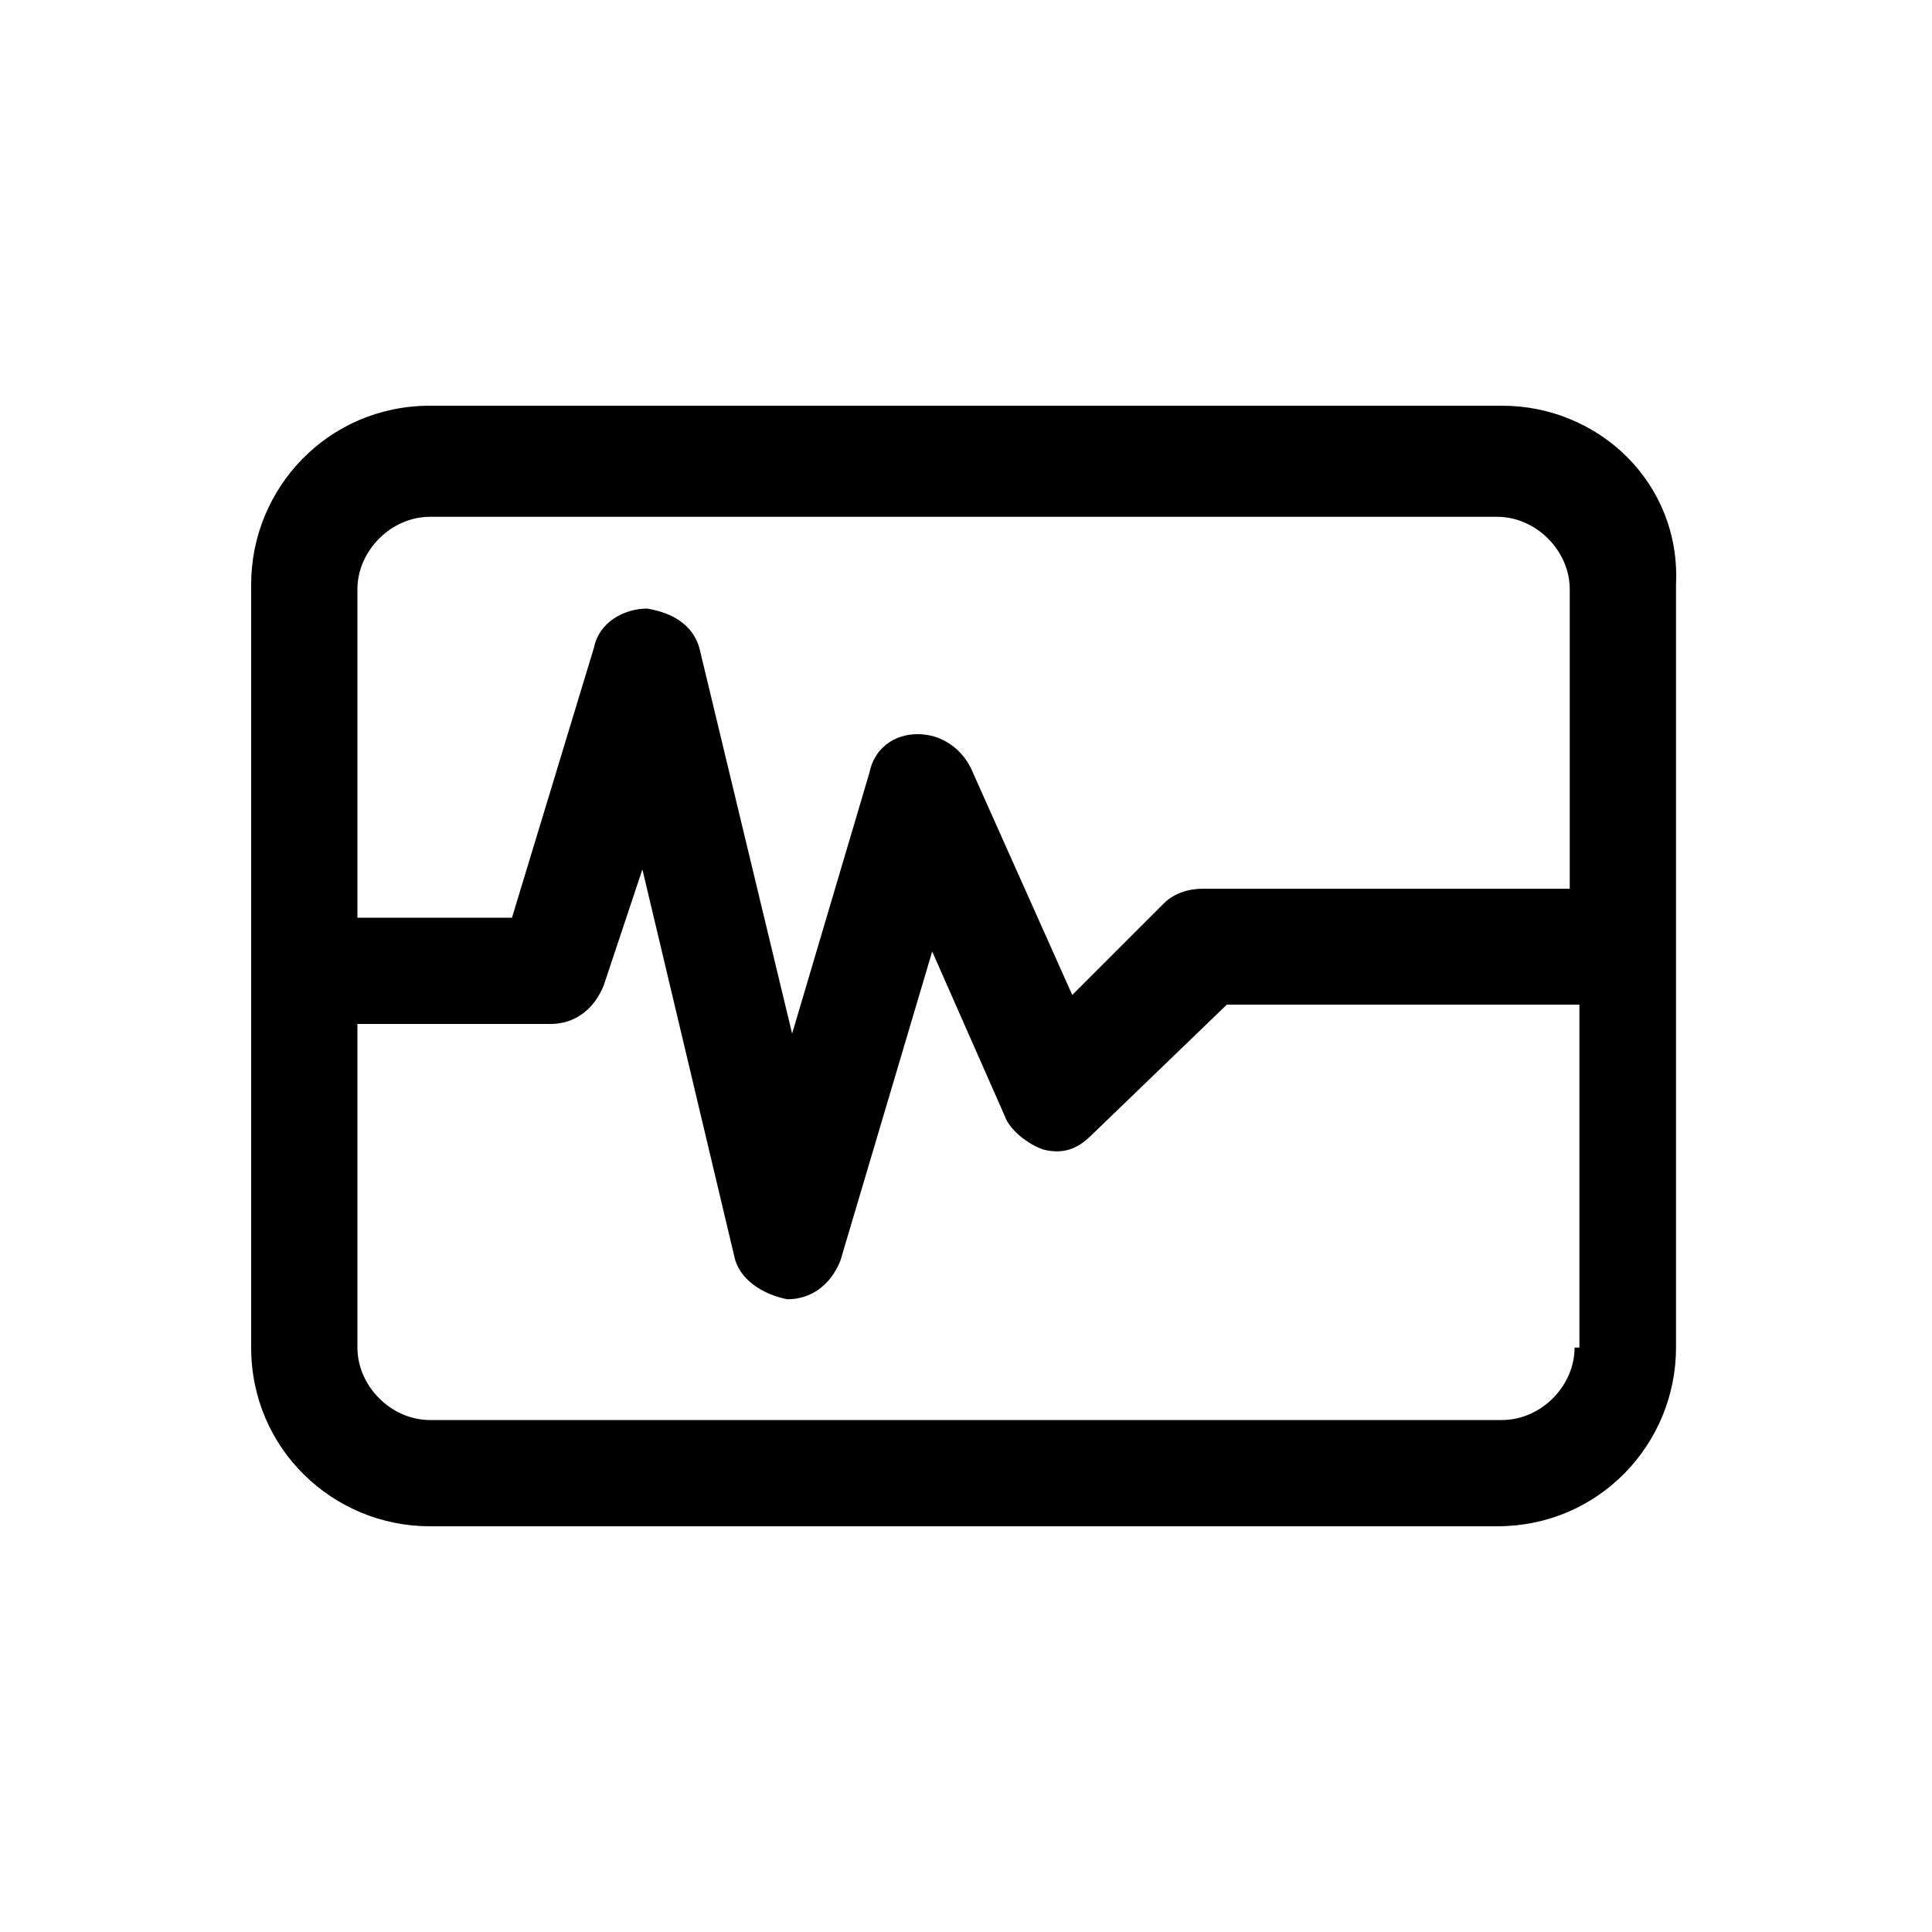
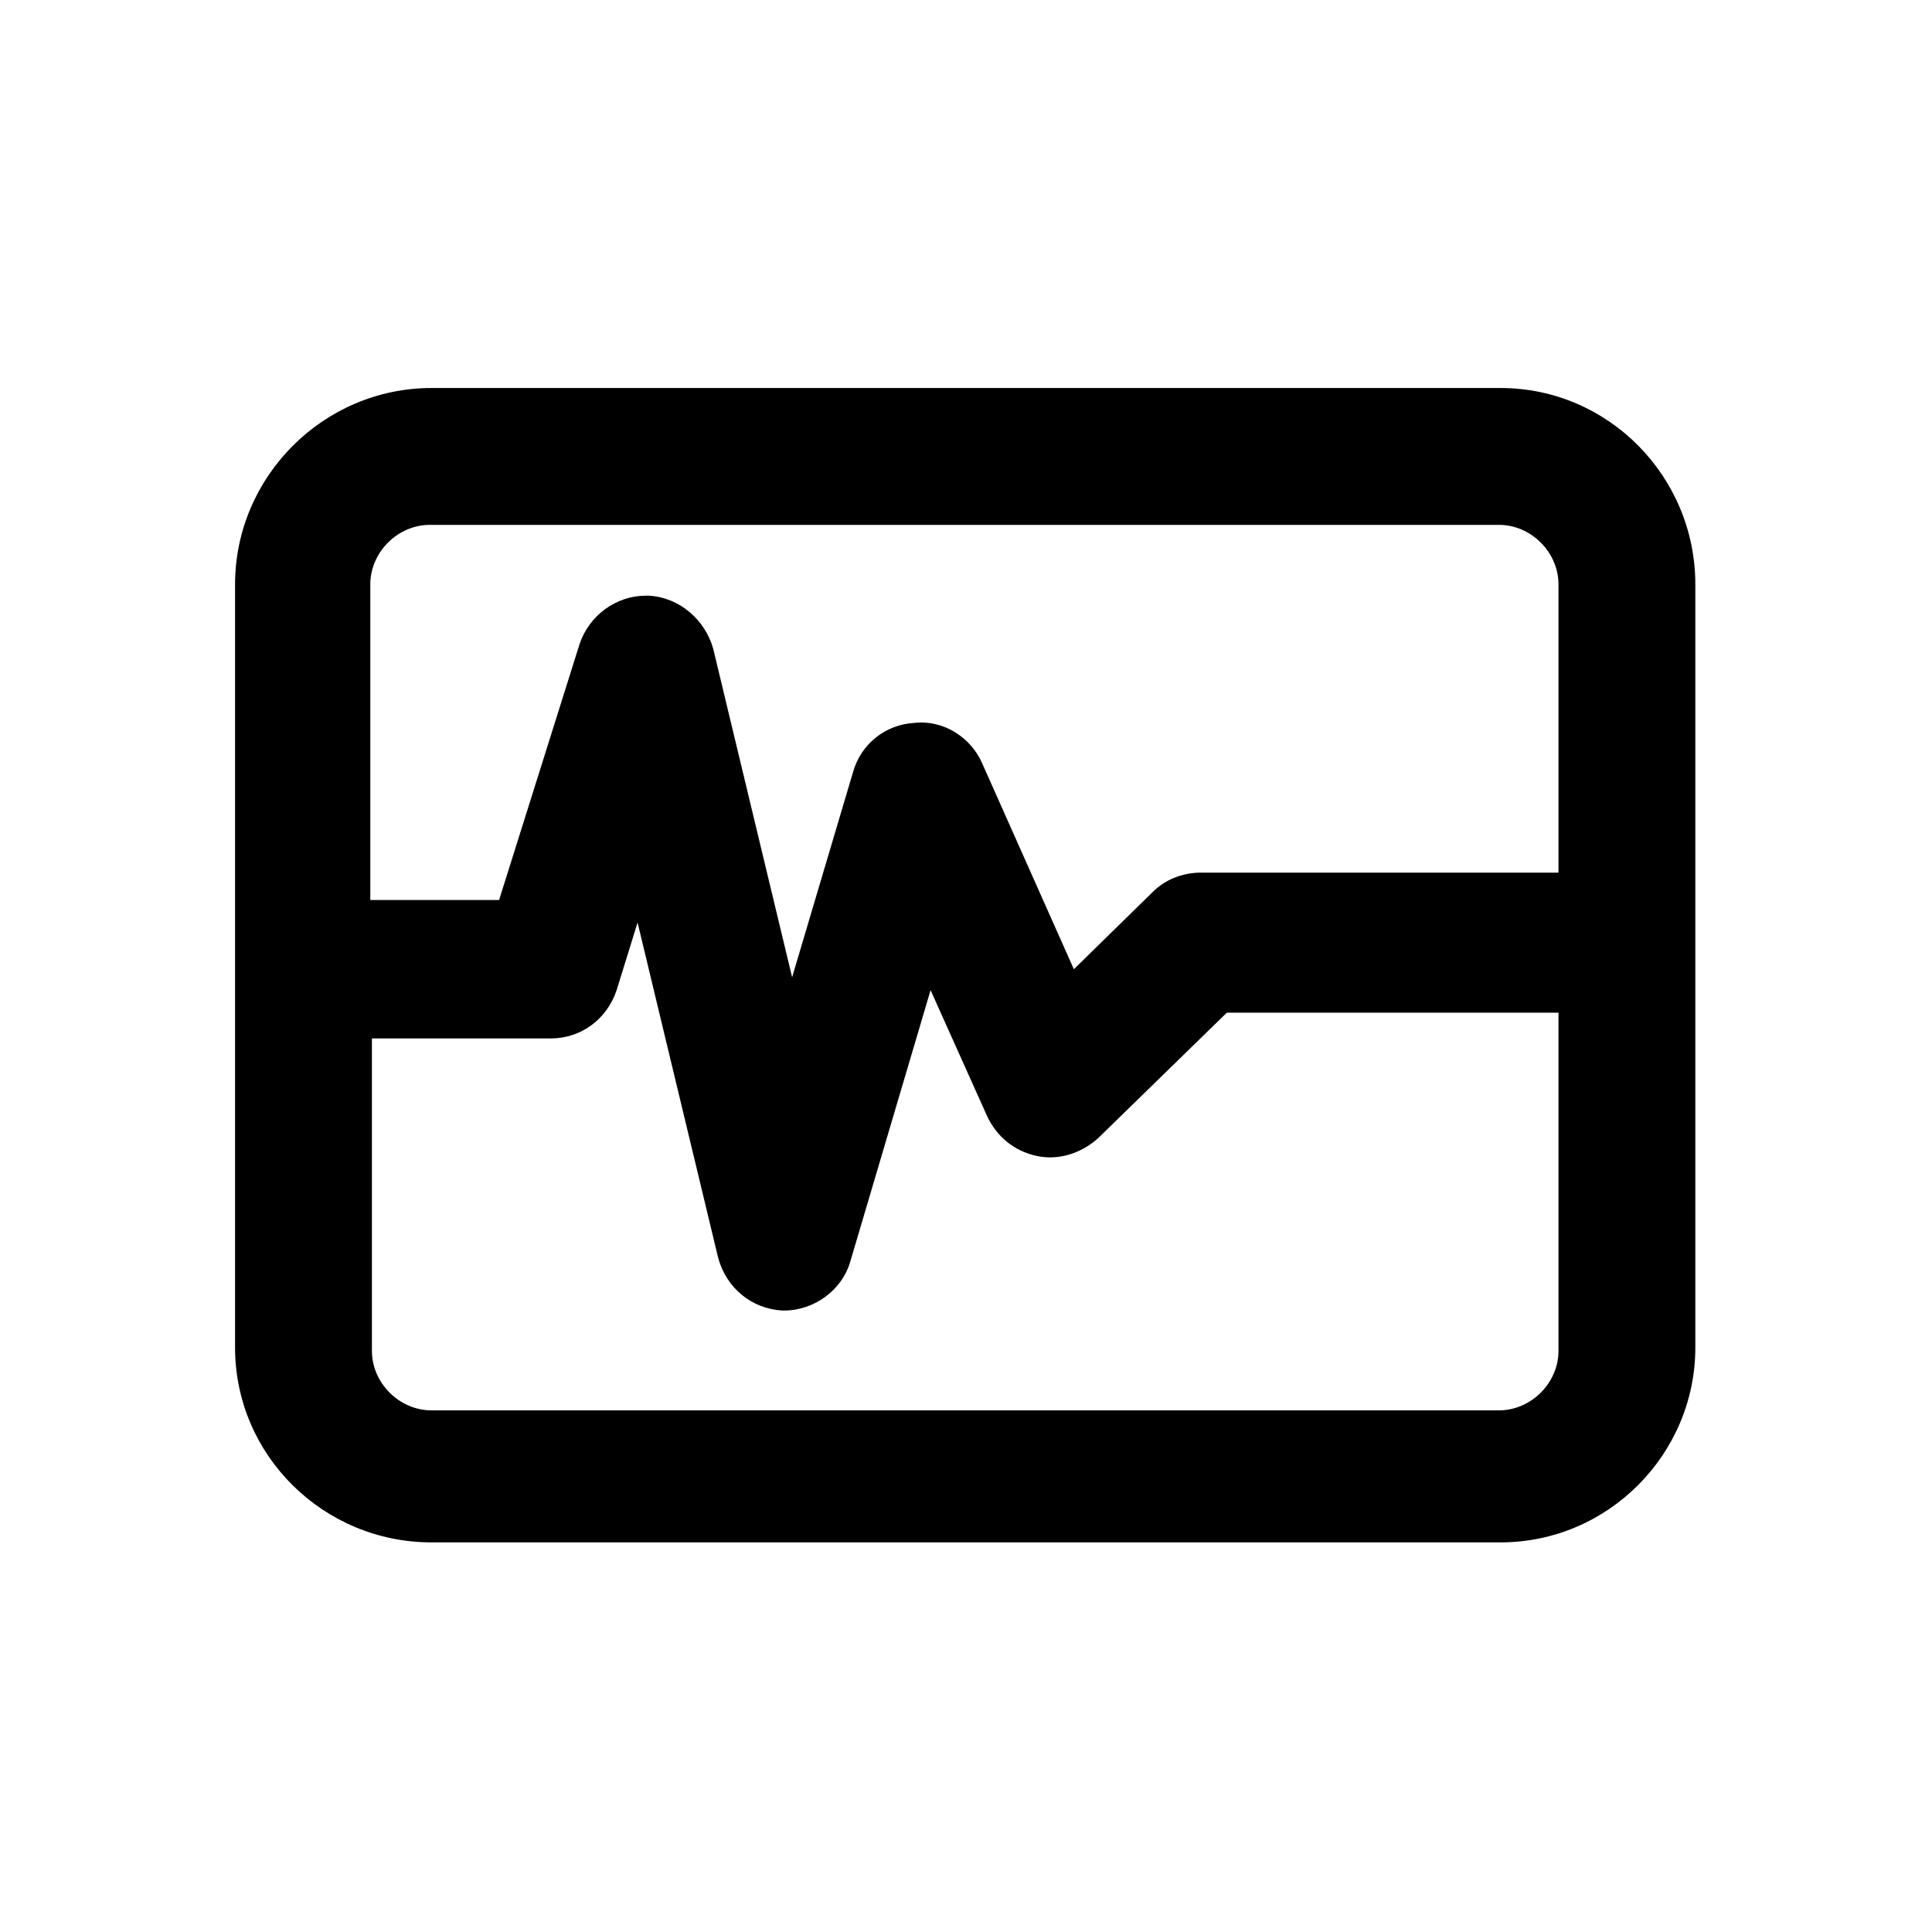
- <svg xmlns="http://www.w3.org/2000/svg" version="1.1" x="0px" y="0px" viewBox="0 0 40 40" style="enable-background:new 0 0 40 40;" xml:space="preserve">
-   <g id="BG">
- </g>
-   <g id="Utilities-system-monitor">
-     <path d="M31.1,8.4H8.9c-2.1,0-3.7,1.7-3.7,3.7v15.8c0,2.1,1.7,3.7,3.7,3.7h22.1c2.1,0,3.7-1.7,3.7-3.7V12.1   C34.8,10,33.1,8.4,31.1,8.4z M32.6,27.9c0,0.8-0.7,1.5-1.5,1.5H8.9c-0.8,0-1.5-0.7-1.5-1.5v-6.7h4c0.5,0,0.9-0.3,1.1-0.8l0.8-2.4   l1.9,8c0.1,0.5,0.6,0.8,1.1,0.9c0,0,0,0,0,0c0.5,0,0.9-0.3,1.1-0.8l1.9-6.4l1.5,3.4c0.1,0.3,0.5,0.6,0.8,0.7c0.4,0.1,0.7,0,1-0.3   l2.8-2.7h7.3V27.9z M32.6,18.4h-7.7c-0.3,0-0.6,0.1-0.8,0.3l-1.9,1.9l-2.1-4.7c-0.2-0.4-0.6-0.7-1.1-0.7c-0.5,0-0.9,0.3-1,0.8   l-1.6,5.4l-1.9-7.9c-0.1-0.5-0.5-0.8-1.1-0.9c-0.5,0-1,0.3-1.1,0.8L10.6,19H7.4v-6.8c0-0.8,0.7-1.5,1.5-1.5h22.1   c0.8,0,1.5,0.7,1.5,1.5V18.4z" />
-   </g>
+ <svg xmlns="http://www.w3.org/2000/svg" version="1.1" id="utilities-system-monitor" x="0px" y="0px" viewBox="0 0 120 120" style="enable-background:new 0 0 120 120;" xml:space="preserve">
+   <style type="text/css">
+ 	.st0{fill:none;}
+ </style>
+   <rect y="0" class="st0" width="120" height="120" />
+   <path d="M93.2,24.1H26.8c-6.7,0-12.2,5.5-12.2,12.2v47.4c0,6.7,5.5,12.1,12.2,12.1h66.4c6.7,0,12.1-5.5,12.1-12.1V36.3  C105.3,29.6,99.9,24.1,93.2,24.1z M96.9,54.2H74.6c-1.1,0-2.2,0.4-3,1.2l-4.9,4.8L61,47.4c-0.7-1.6-2.4-2.7-4.2-2.5  c-1.8,0.1-3.3,1.3-3.8,3l-3.8,12.8l-4.9-20.4c-0.5-1.8-2.1-3.2-4-3.3c-0.1,0-0.1,0-0.2,0c-1.8,0-3.5,1.2-4.1,3l-5,15.9h-8V36.3  c0-2,1.7-3.7,3.7-3.7h66.4c2,0,3.7,1.7,3.7,3.7V54.2z M23.1,64.5h11.1c1.9,0,3.5-1.2,4.1-3l1.3-4.2l5,20.8c0.5,1.9,2.1,3.2,4,3.3  c0,0,0.1,0,0.1,0c1.9,0,3.6-1.3,4.1-3l5-16.9l3.5,7.8c0.6,1.3,1.7,2.2,3.1,2.5c1.4,0.3,2.8-0.2,3.8-1.1l8-7.8h20.6v20.5  c0,0.1,0,0.1,0,0.2v0.3c0,2-1.7,3.7-3.7,3.7H26.8c-2,0-3.7-1.7-3.7-3.7V64.5z" />
</svg>
